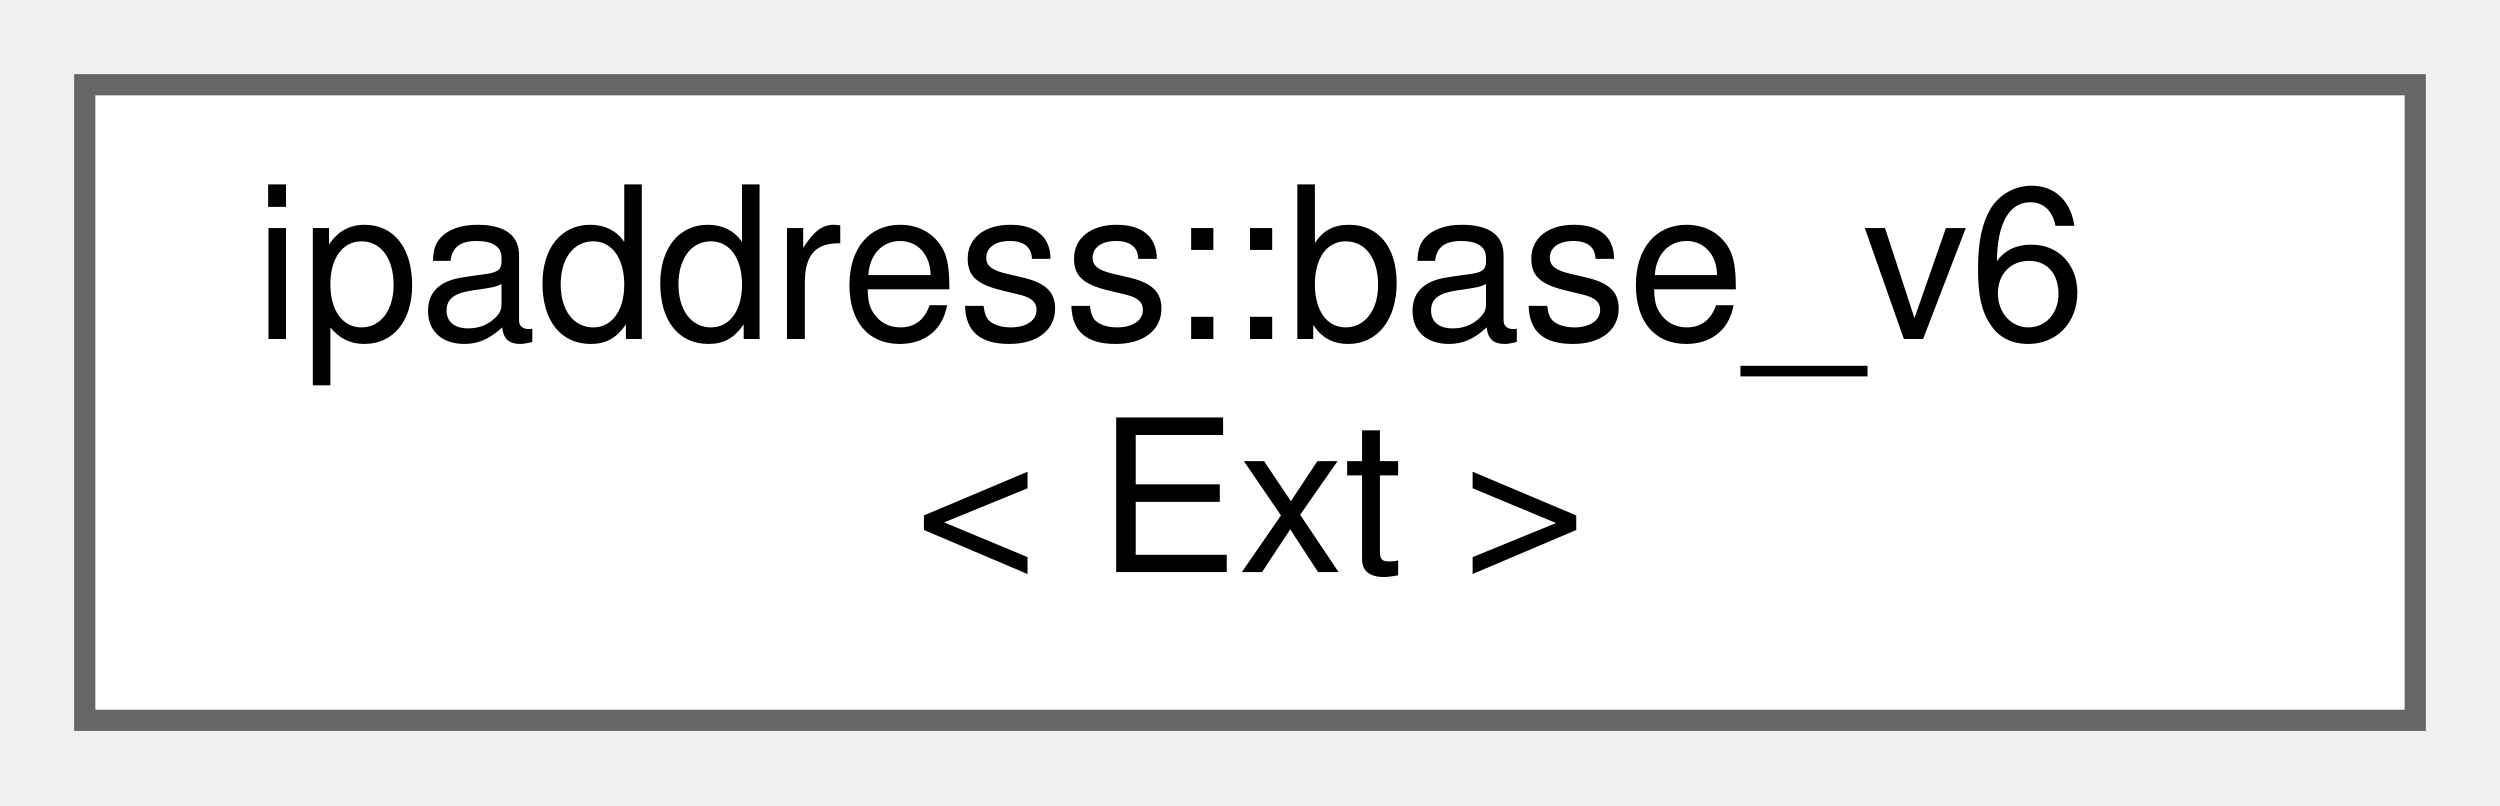
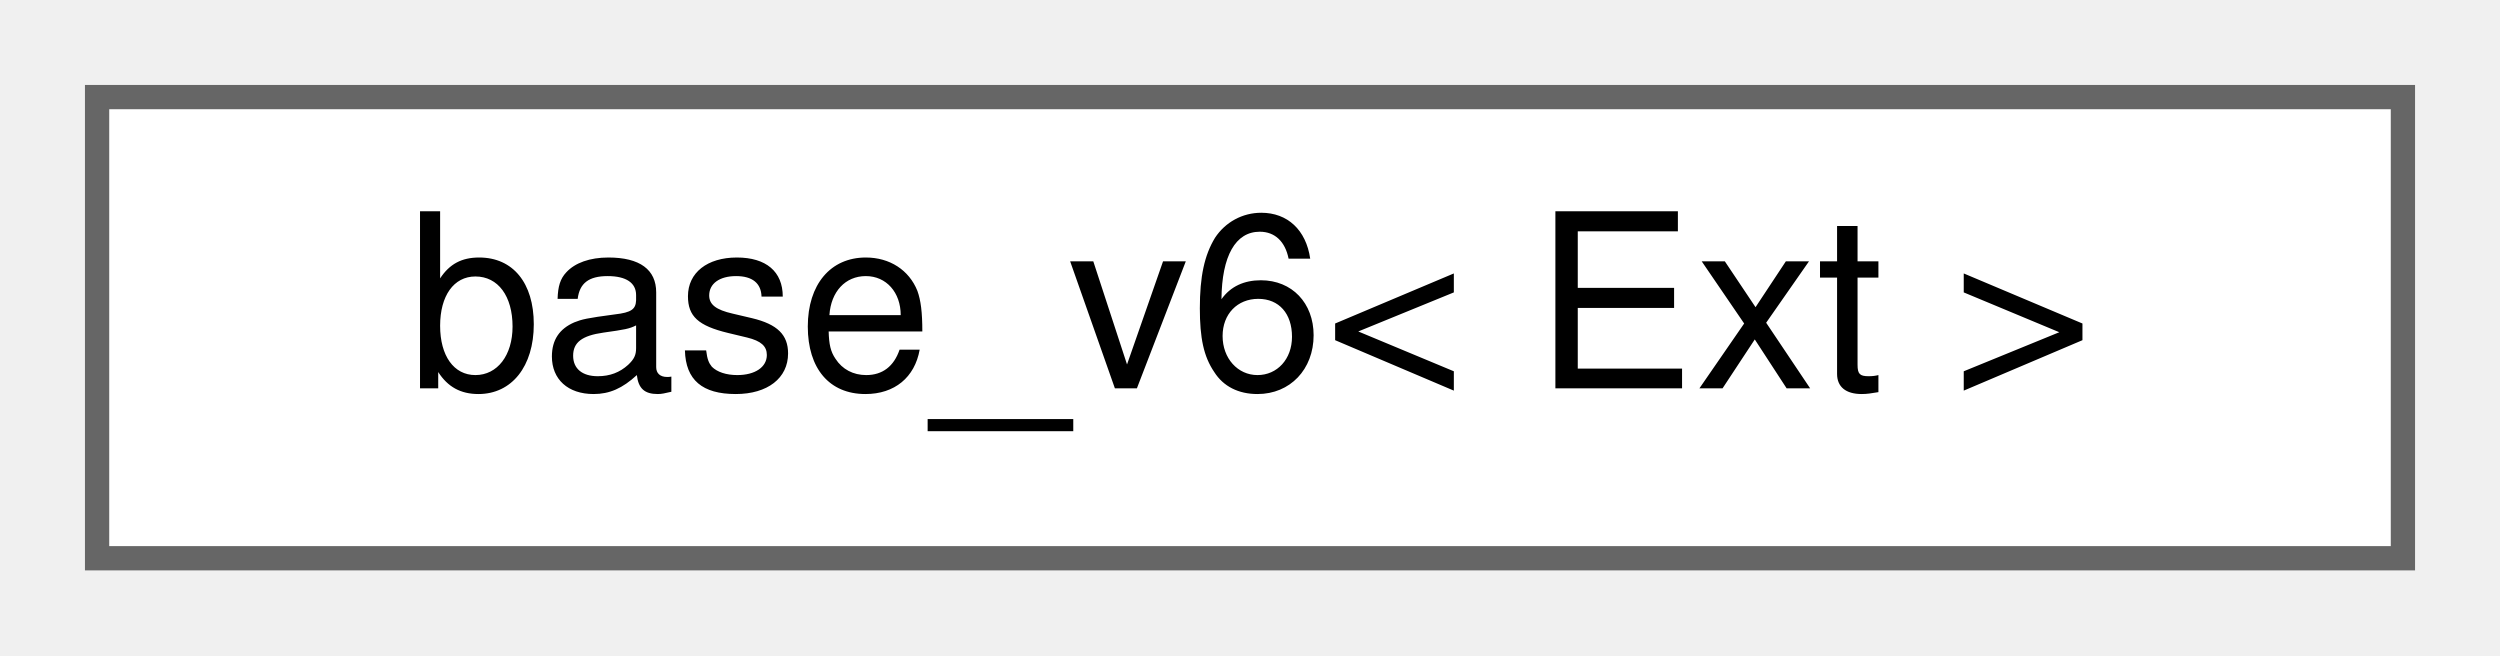
- <svg xmlns="http://www.w3.org/2000/svg" xmlns:xlink="http://www.w3.org/1999/xlink" width="118pt" height="38pt" viewBox="0.00 0.00 118.00 38.00">
-   <g id="graph0" class="graph" transform="scale(1 1) rotate(0) translate(4 34)">
+ <svg xmlns="http://www.w3.org/2000/svg" xmlns:xlink="http://www.w3.org/1999/xlink" width="103pt" height="27pt" viewBox="0.00 0.00 103.00 27.00">
+   <g id="graph0" class="graph" transform="scale(1 1) rotate(0) translate(4 23)">
    <g id="Node000000" class="node">
      <g id="a_Node000000">
        <a xlink:href="classipaddress_1_1base__v6.html" target="_top" xlink:title="A template class providing the base functionality for IPv6 addresses.">
-           <polygon fill="white" stroke="#666666" points="110,-30 0,-30 0,0 110,0 110,-30" />
-           <text text-anchor="start" x="8" y="-18" font-family="Helvetica,sans-Serif" font-size="10.00">ipaddress::base_v6</text>
-           <text text-anchor="middle" x="55" y="-7" font-family="Helvetica,sans-Serif" font-size="10.00">&lt; Ext &gt;</text>
+           <polygon fill="white" stroke="#666666" points="95,-19 0,-19 0,0 95,0 95,-19" />
+           <text text-anchor="middle" x="47.5" y="-7" font-family="Helvetica,sans-Serif" font-size="10.00">base_v6&lt; Ext &gt;</text>
        </a>
      </g>
    </g>
  </g>
</svg>
